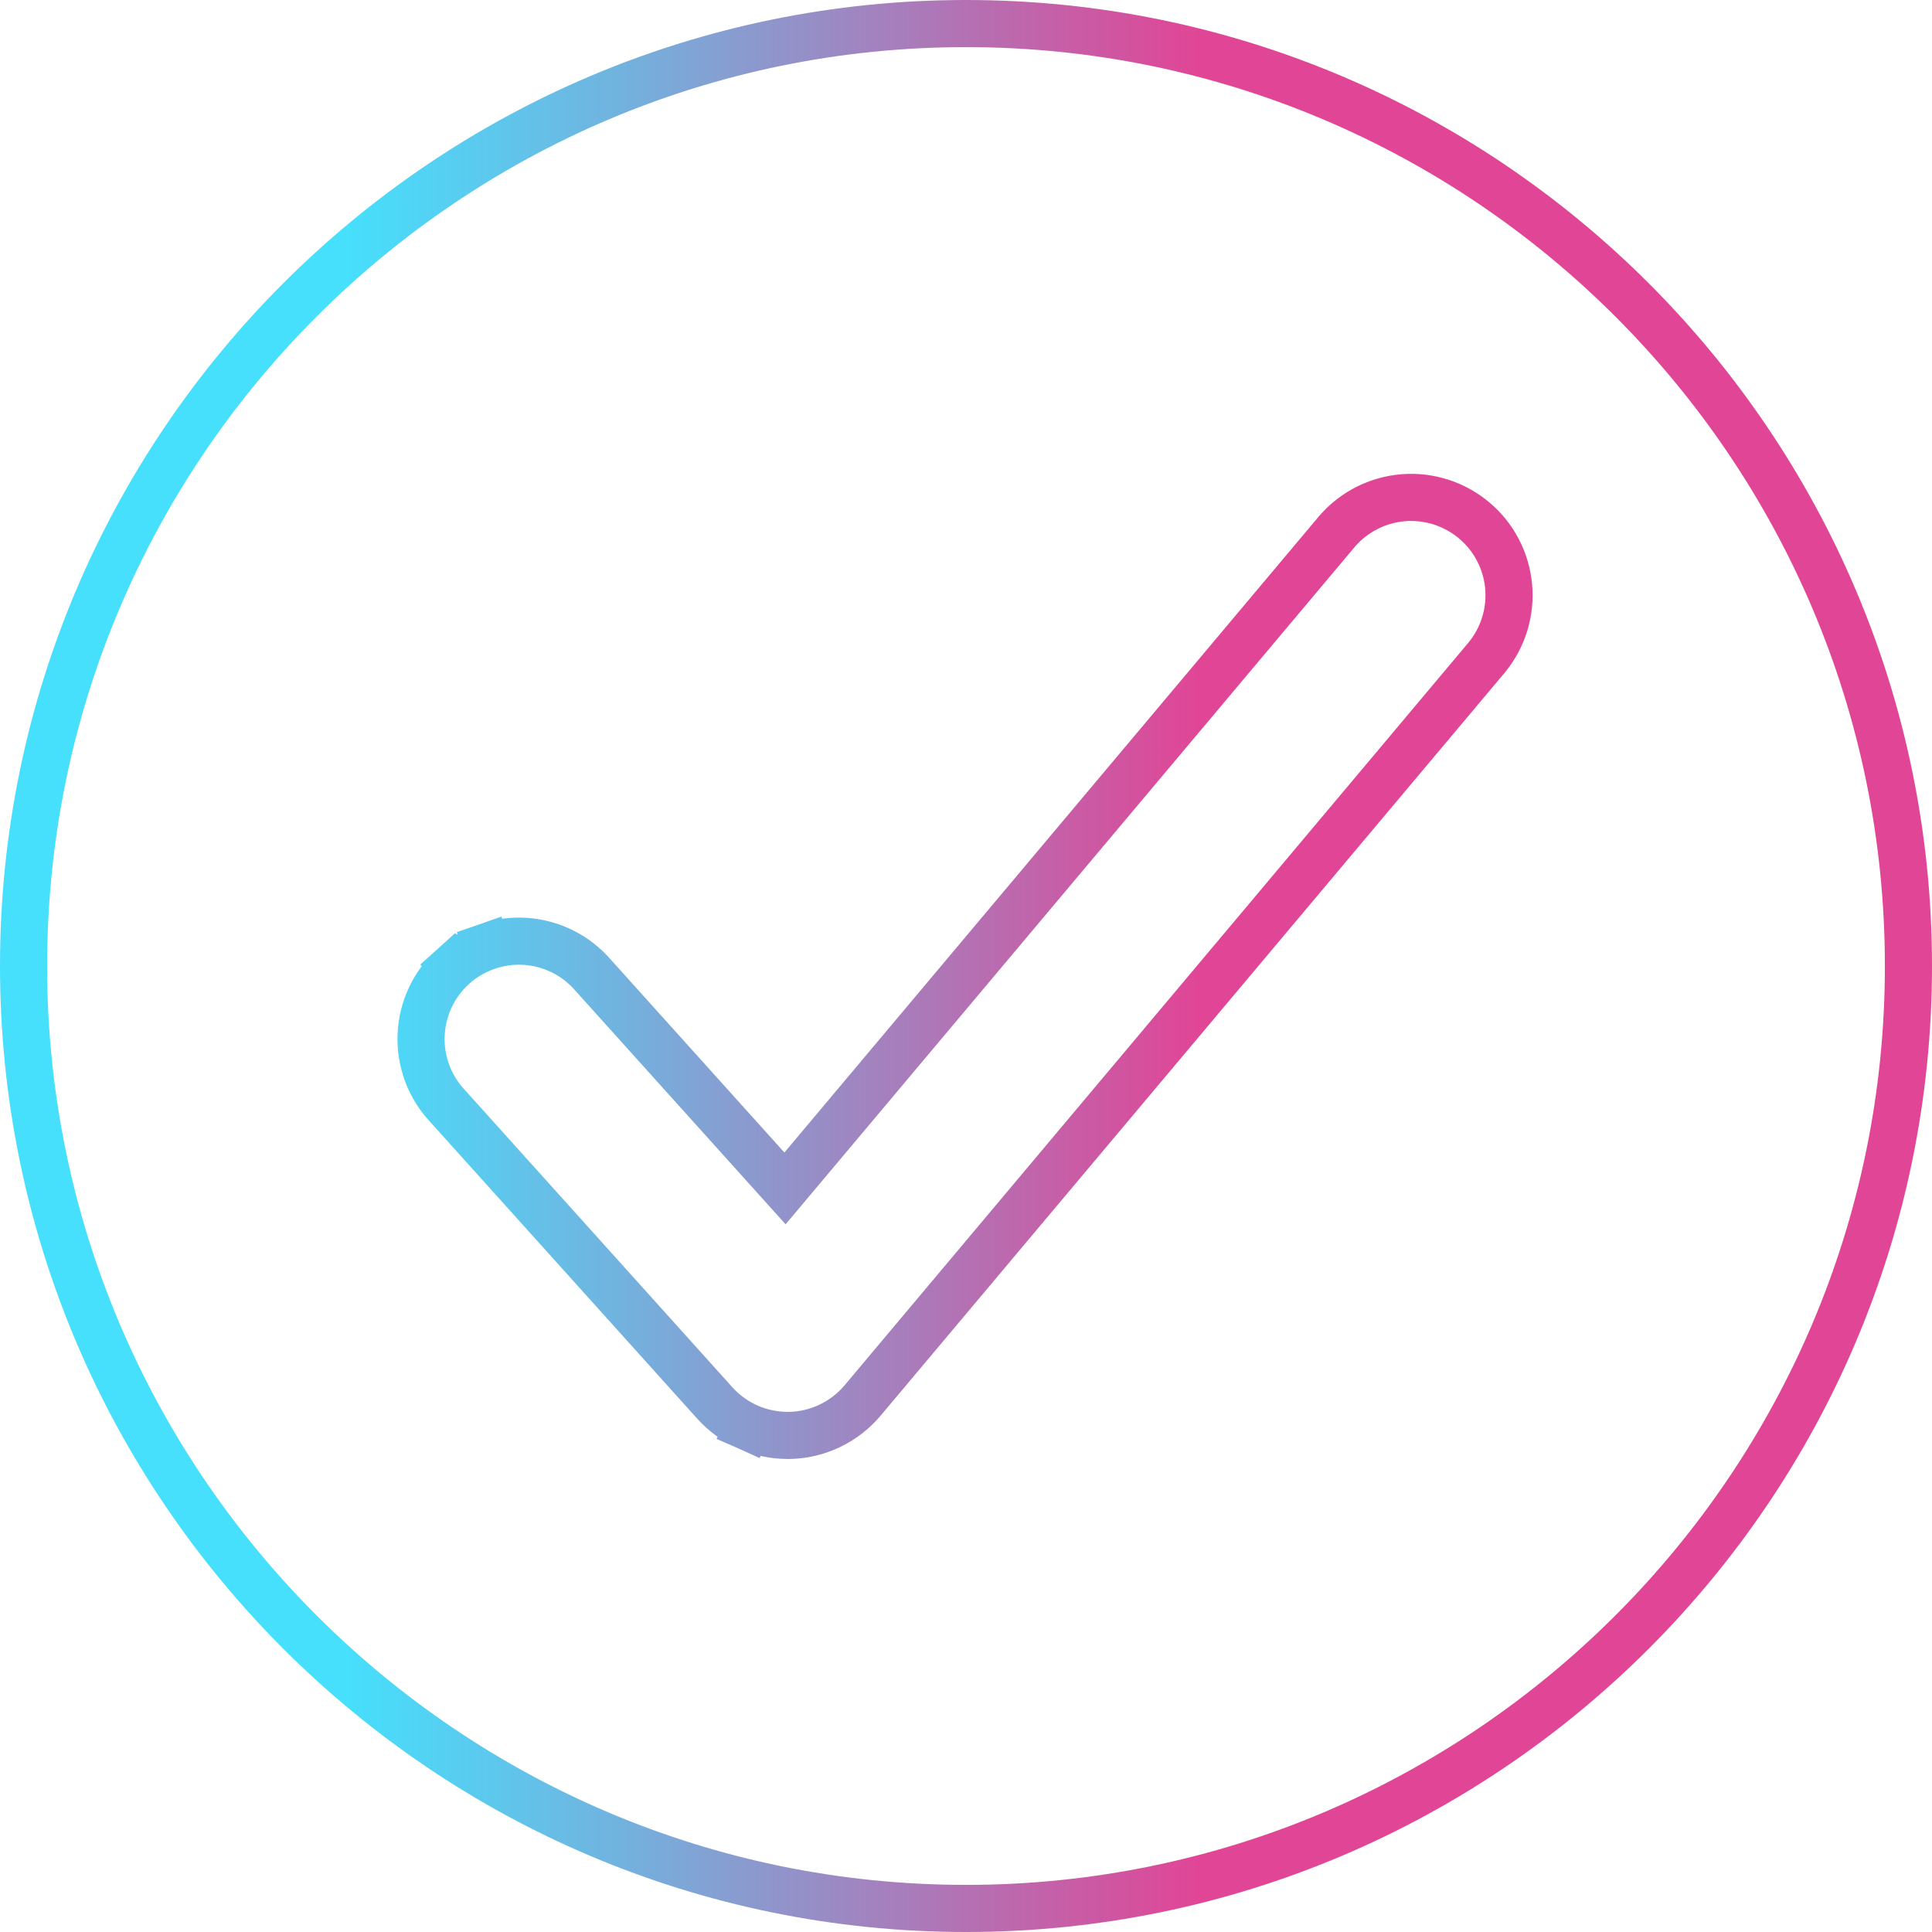
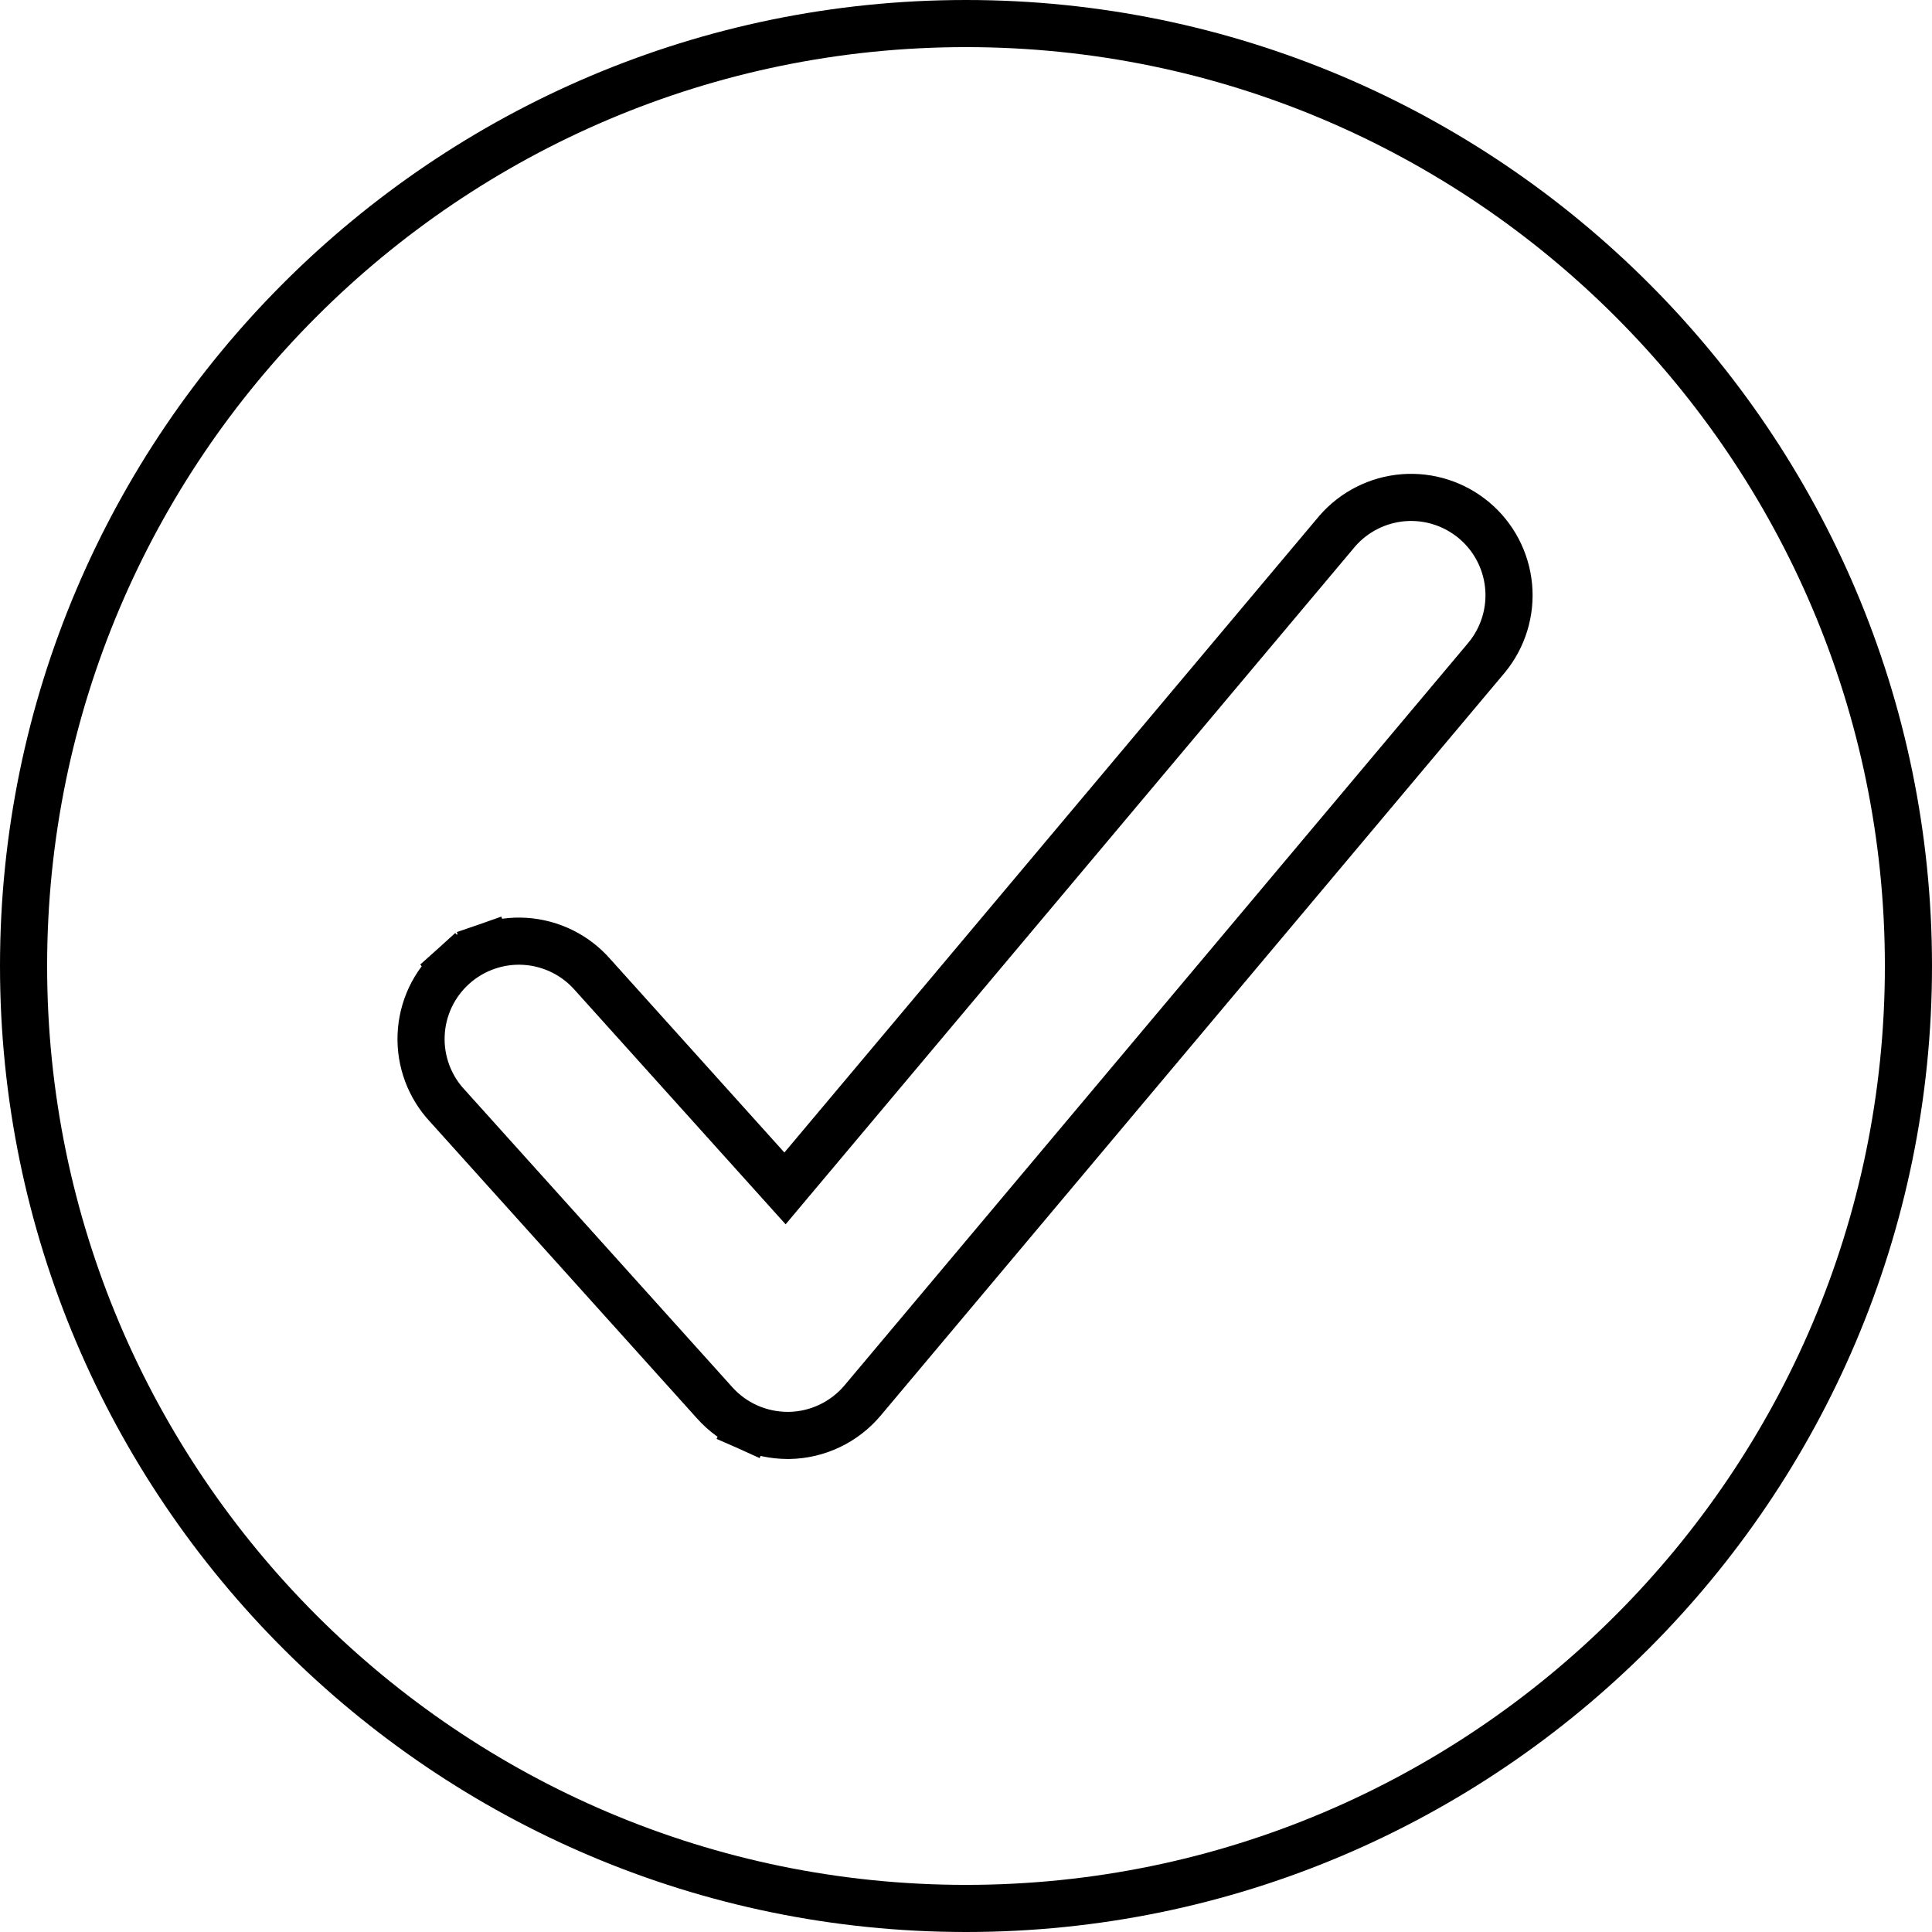
<svg xmlns="http://www.w3.org/2000/svg" width="41" height="41" viewBox="0 0 41 41" fill="none">
  <path d="M31.552 13.951L31.552 13.951L31.556 13.946C31.901 13.523 32.066 12.981 32.015 12.438C31.963 11.895 31.701 11.393 31.283 11.043C30.865 10.692 30.326 10.519 29.782 10.562C29.238 10.606 28.733 10.861 28.376 11.274L28.376 11.274L28.371 11.28L16.659 25.22L12.584 20.692C12.404 20.484 12.185 20.314 11.939 20.191C11.691 20.068 11.422 19.995 11.145 19.977C10.869 19.959 10.592 19.997 10.331 20.088L10.495 20.56L10.331 20.088C10.069 20.179 9.828 20.321 9.623 20.506L9.957 20.878L9.623 20.506C9.417 20.691 9.25 20.916 9.132 21.166C9.015 21.416 8.948 21.688 8.937 21.965C8.925 22.241 8.97 22.517 9.066 22.776C9.163 23.034 9.309 23.27 9.497 23.47L15.17 29.774C15.364 29.99 15.602 30.163 15.868 30.282L16.072 29.825L15.868 30.282C16.134 30.4 16.422 30.461 16.713 30.462H16.713H16.74V30.462L16.748 30.462C17.046 30.457 17.339 30.388 17.607 30.26C17.876 30.132 18.114 29.948 18.306 29.72L31.552 13.951ZM0.5 20.5C0.5 9.473 9.473 0.5 20.5 0.5C31.527 0.5 40.5 9.473 40.5 20.5C40.5 31.527 31.527 40.5 20.5 40.5C9.473 40.5 0.5 31.527 0.5 20.5Z" stroke="url(#paint0_linear_610_7538)" />
  <defs>
    <linearGradient id="paint0_linear_610_7538" x1="-0" y1="20.5" x2="41.007" y2="20.5" gradientUnits="userSpaceOnUse">
-       <stop offset="0.18" stop-color="#46DFFC" />
-       <stop offset="0.31" stop-color="#6EB6E1" />
-       <stop offset="0.59" stop-color="#D5509D" />
-       <stop offset="0.62" stop-color="#E14696" />
+       <stop offset="0.18" stopColor="#46DFFC" />
+       <stop offset="0.31" stopColor="#6EB6E1" />
+       <stop offset="0.59" stopColor="#D5509D" />
+       <stop offset="0.62" stopColor="#E14696" />
    </linearGradient>
  </defs>
</svg>
